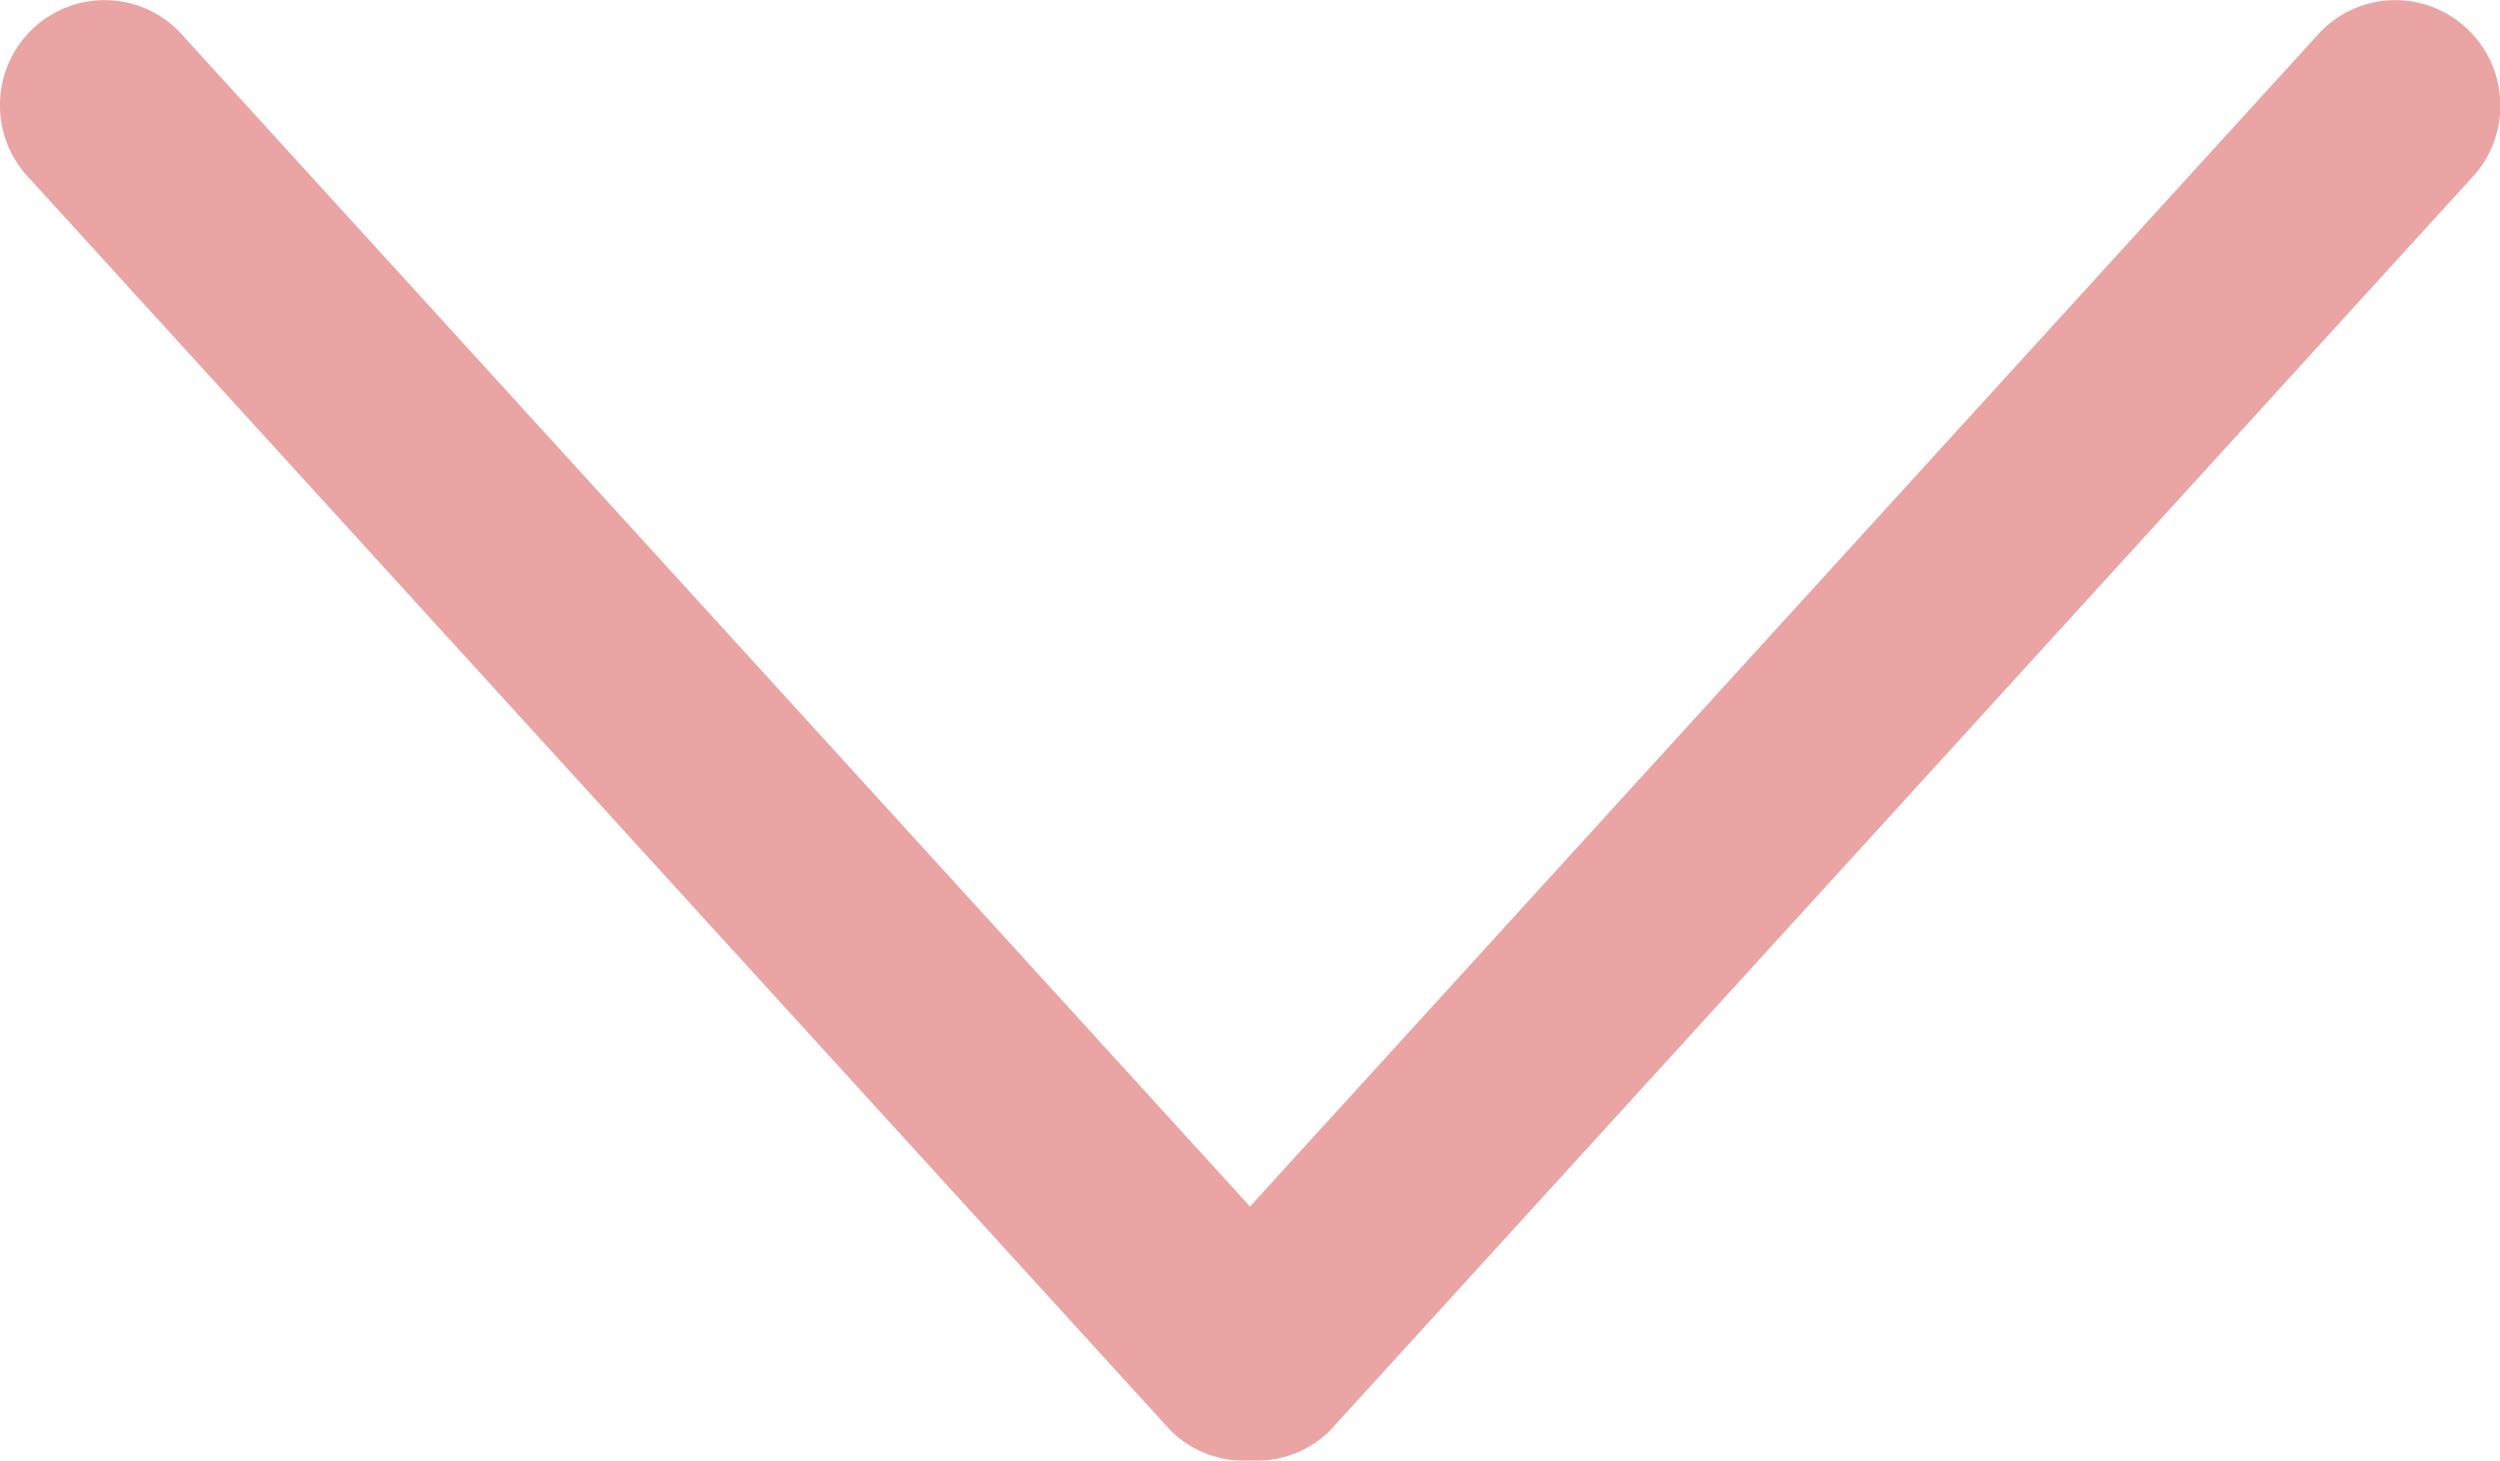
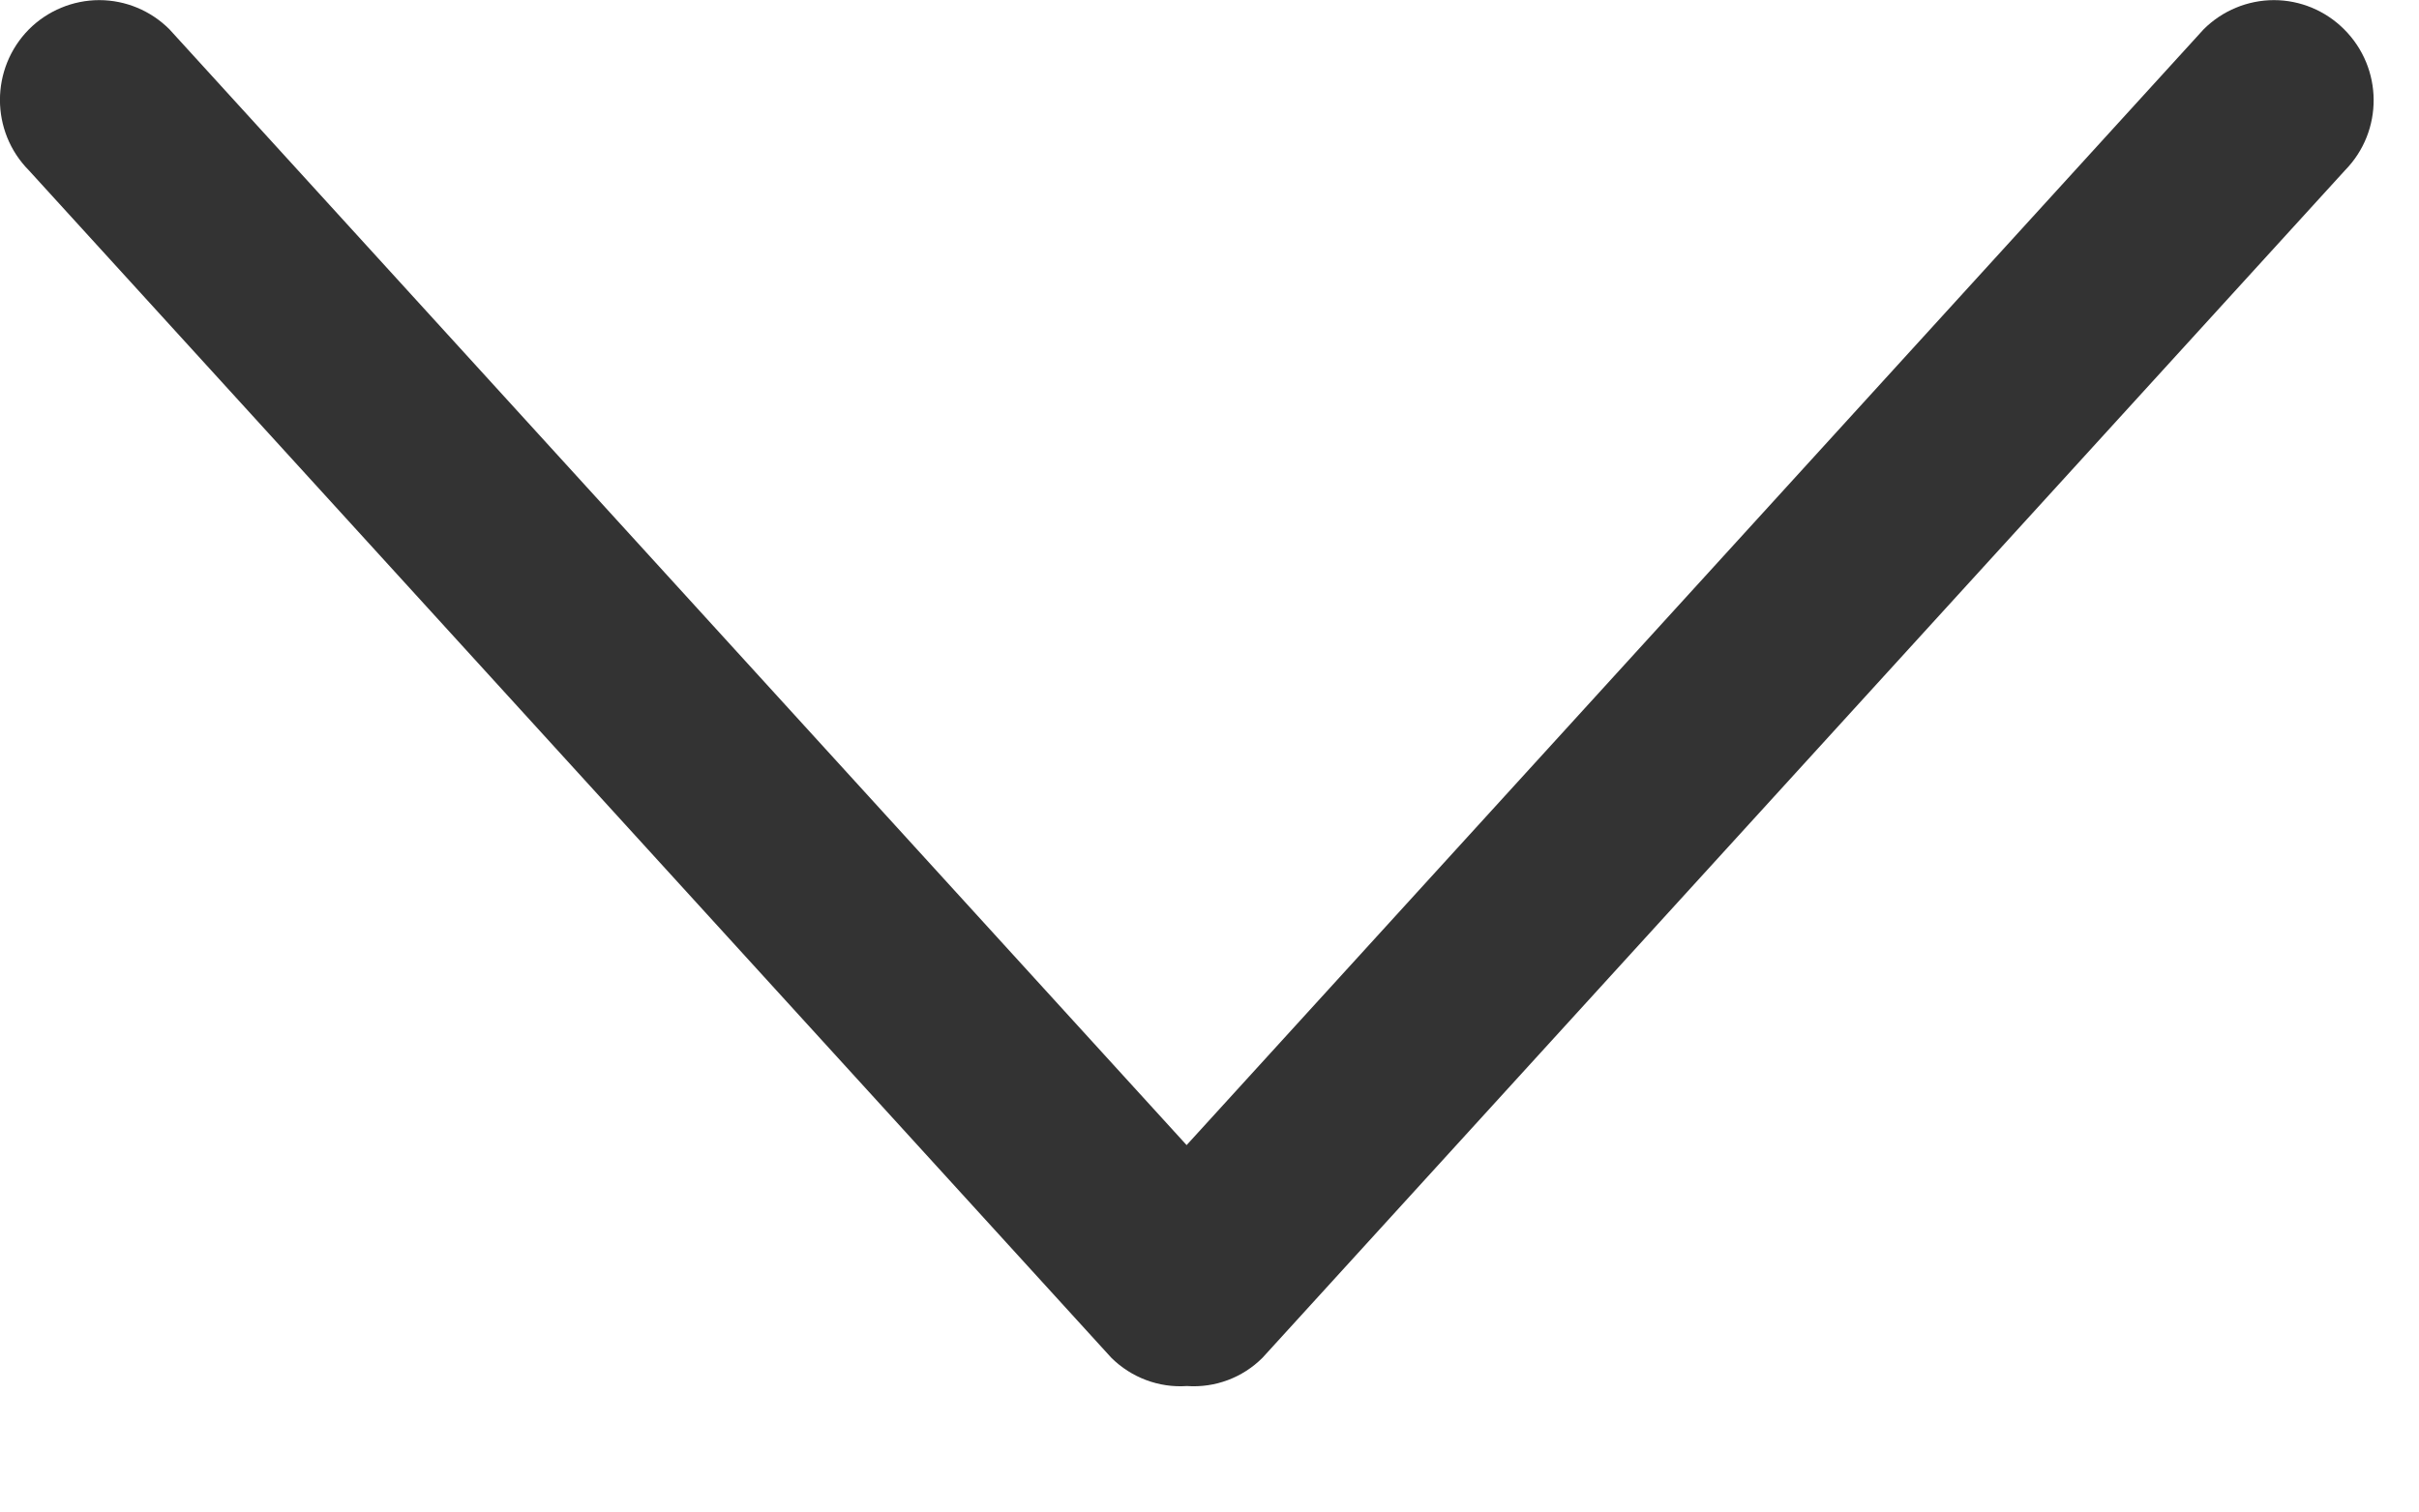
- <svg xmlns="http://www.w3.org/2000/svg" width="15.698" height="9.17" viewBox="0 0 15.698 9.17">
-   <g id="down-arrow" transform="translate(0 -127.244)">
-     <g id="_x31_0_34_" transform="translate(0 127.244)">
-       <g id="Group_20" data-name="Group 20">
-         <path id="Path_24" data-name="Path 24" d="M15.505,127.438a.655.655,0,0,0-.929,0l-6.727,7.382-6.728-7.382a.655.655,0,0,0-.929,0,.663.663,0,0,0,0,.934l7.159,7.855a.648.648,0,0,0,.5.187.647.647,0,0,0,.5-.187l7.16-7.856A.662.662,0,0,0,15.505,127.438Z" transform="translate(0 -127.244)" fill="#eaa4a4" />
-       </g>
+ <svg xmlns="http://www.w3.org/2000/svg" width="16px" height="10px" viewBox="0 0 16 10" version="1.1">
+   <g id="Page-1" stroke="none" stroke-width="1" fill="none" fill-rule="evenodd">
+     <g id="angle-down-select" transform="translate(-0.000383, 0.000806)" fill="#333333" fill-rule="nonzero">
+       <path d="M15.505,0.193 C15.382,0.07 15.215,0 15.041,0 C14.867,0 14.699,0.07 14.576,0.193 L7.849,7.575 L1.121,0.193 C0.998,0.07 0.831,0 0.657,0 C0.483,0 0.315,0.07 0.192,0.193 C-0.064,0.452 -0.064,0.869 0.192,1.127 L7.351,8.982 C7.483,9.113 7.666,9.182 7.851,9.169 C8.037,9.182 8.219,9.114 8.351,8.982 L15.511,1.126 C15.766,0.866 15.763,0.45 15.505,0.193 L15.505,0.193 Z" id="Path_24" />
    </g>
  </g>
</svg>
